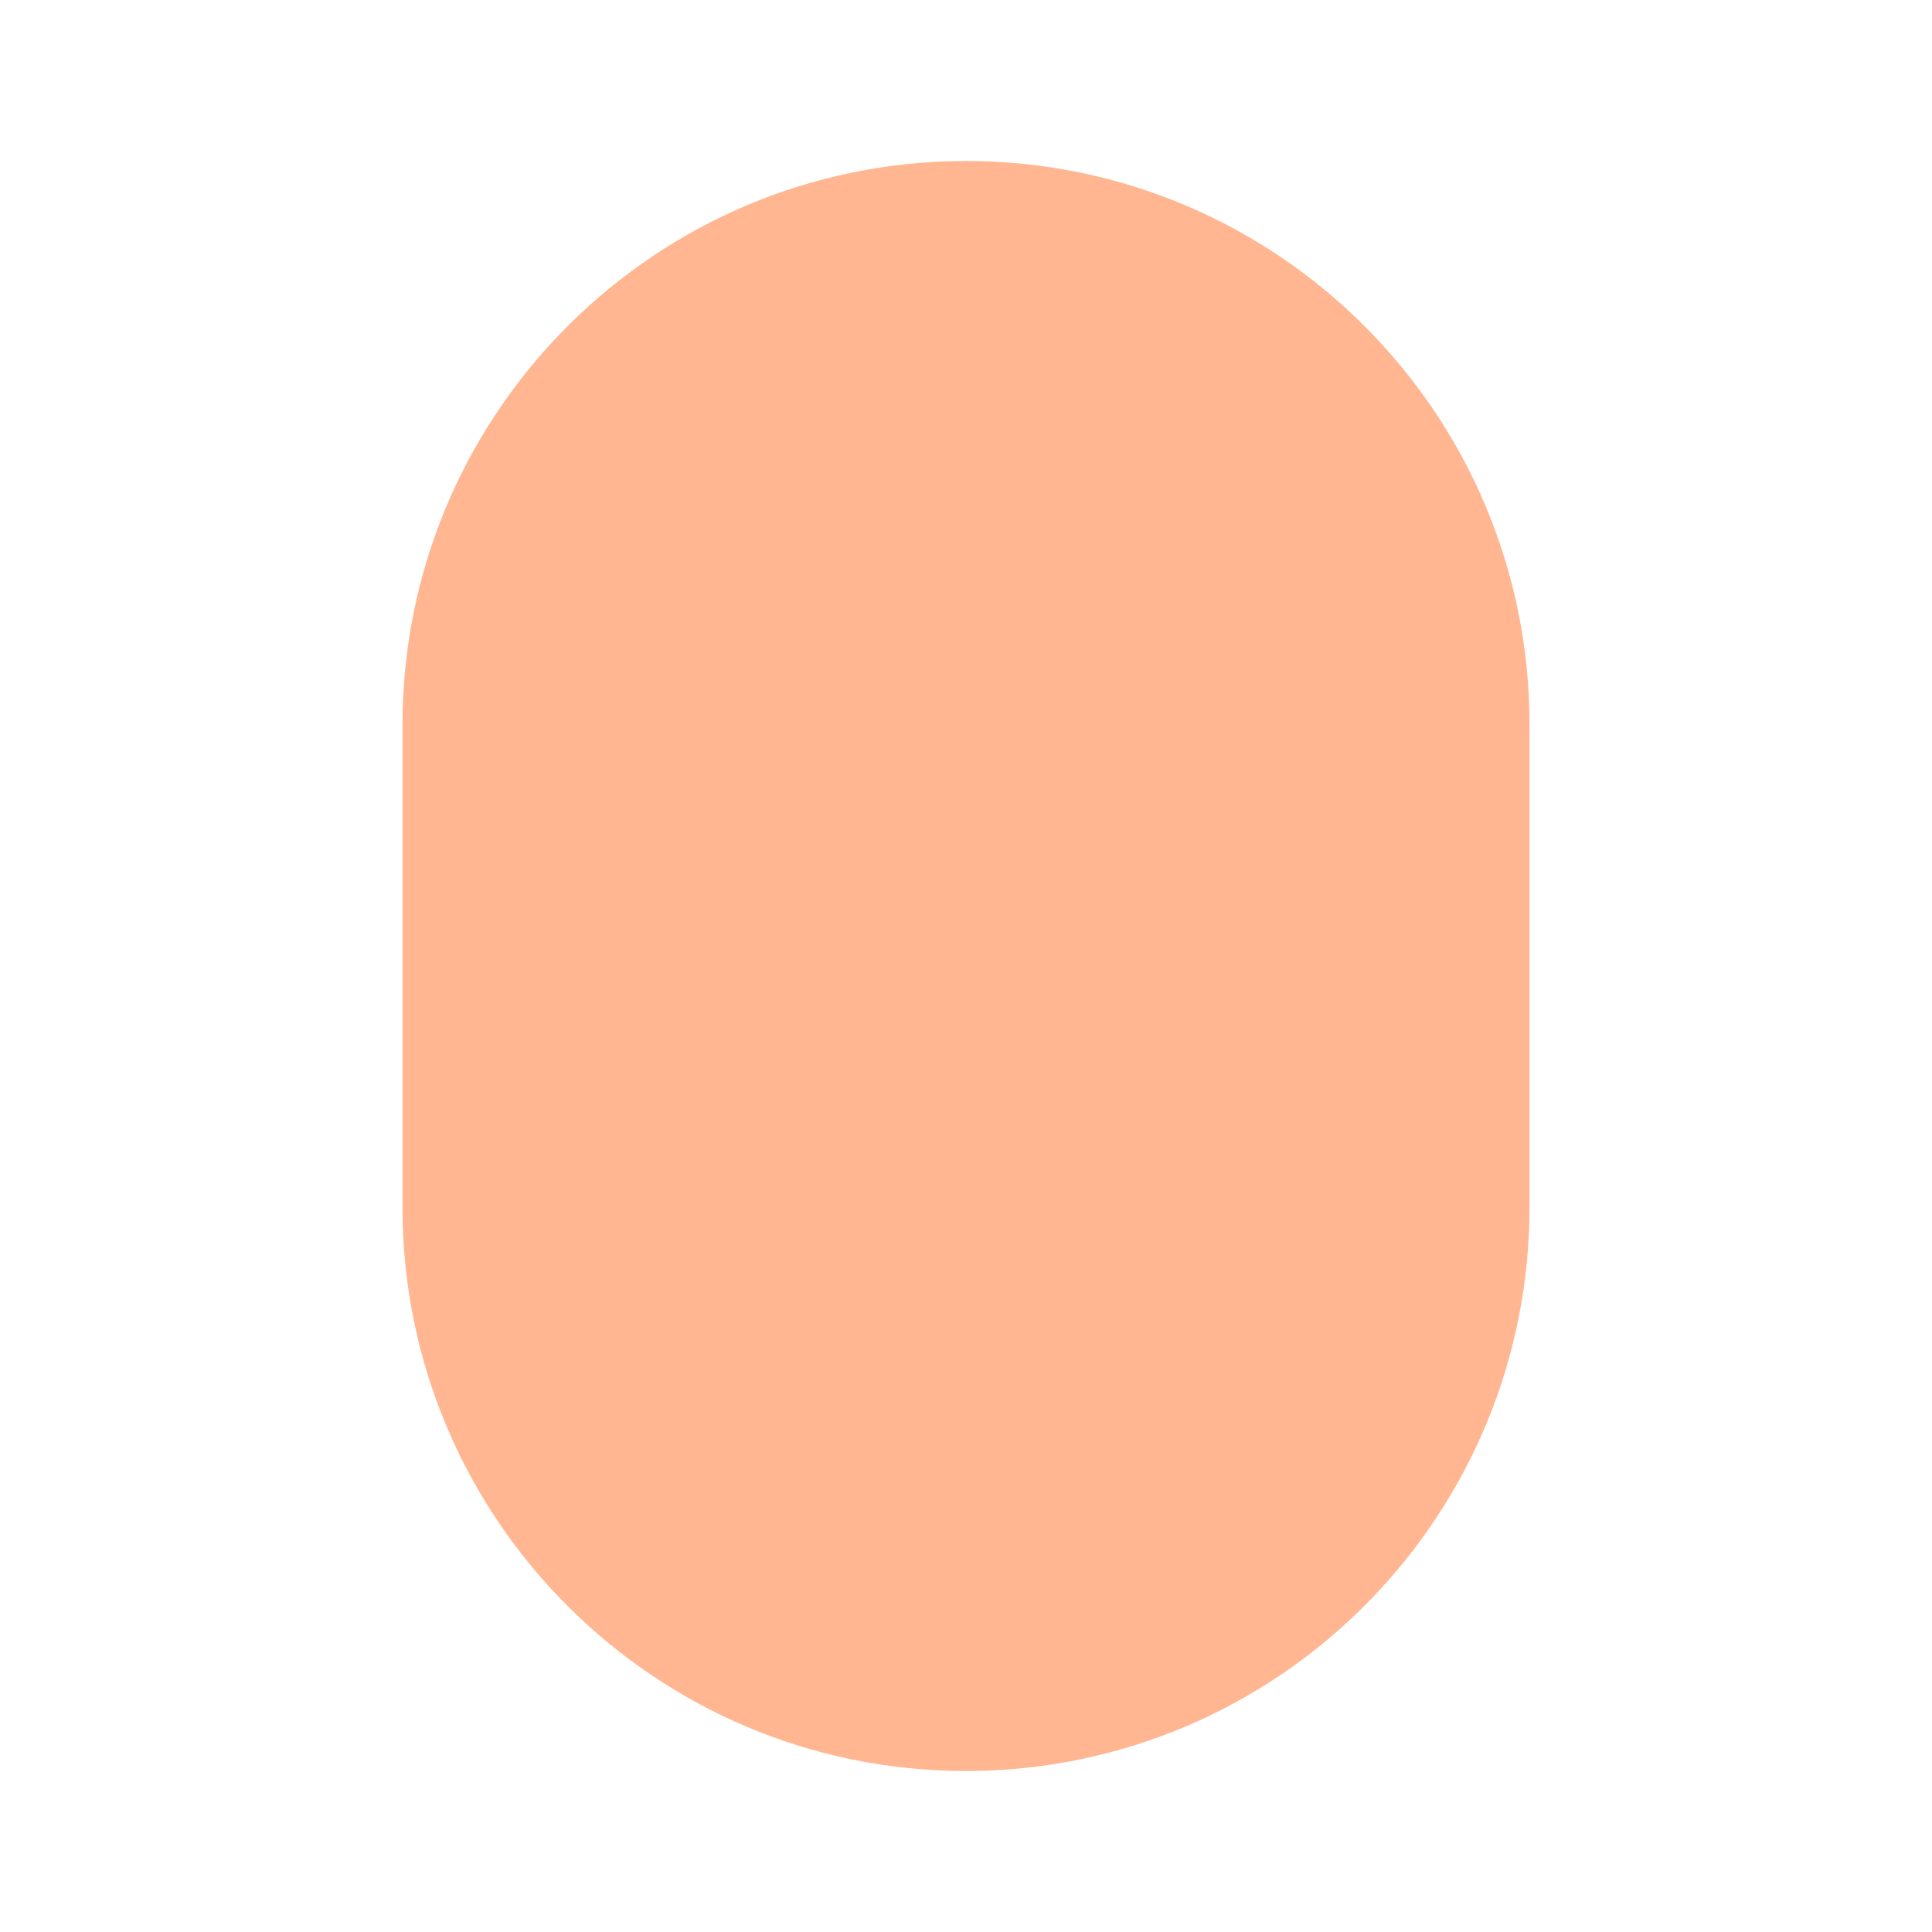
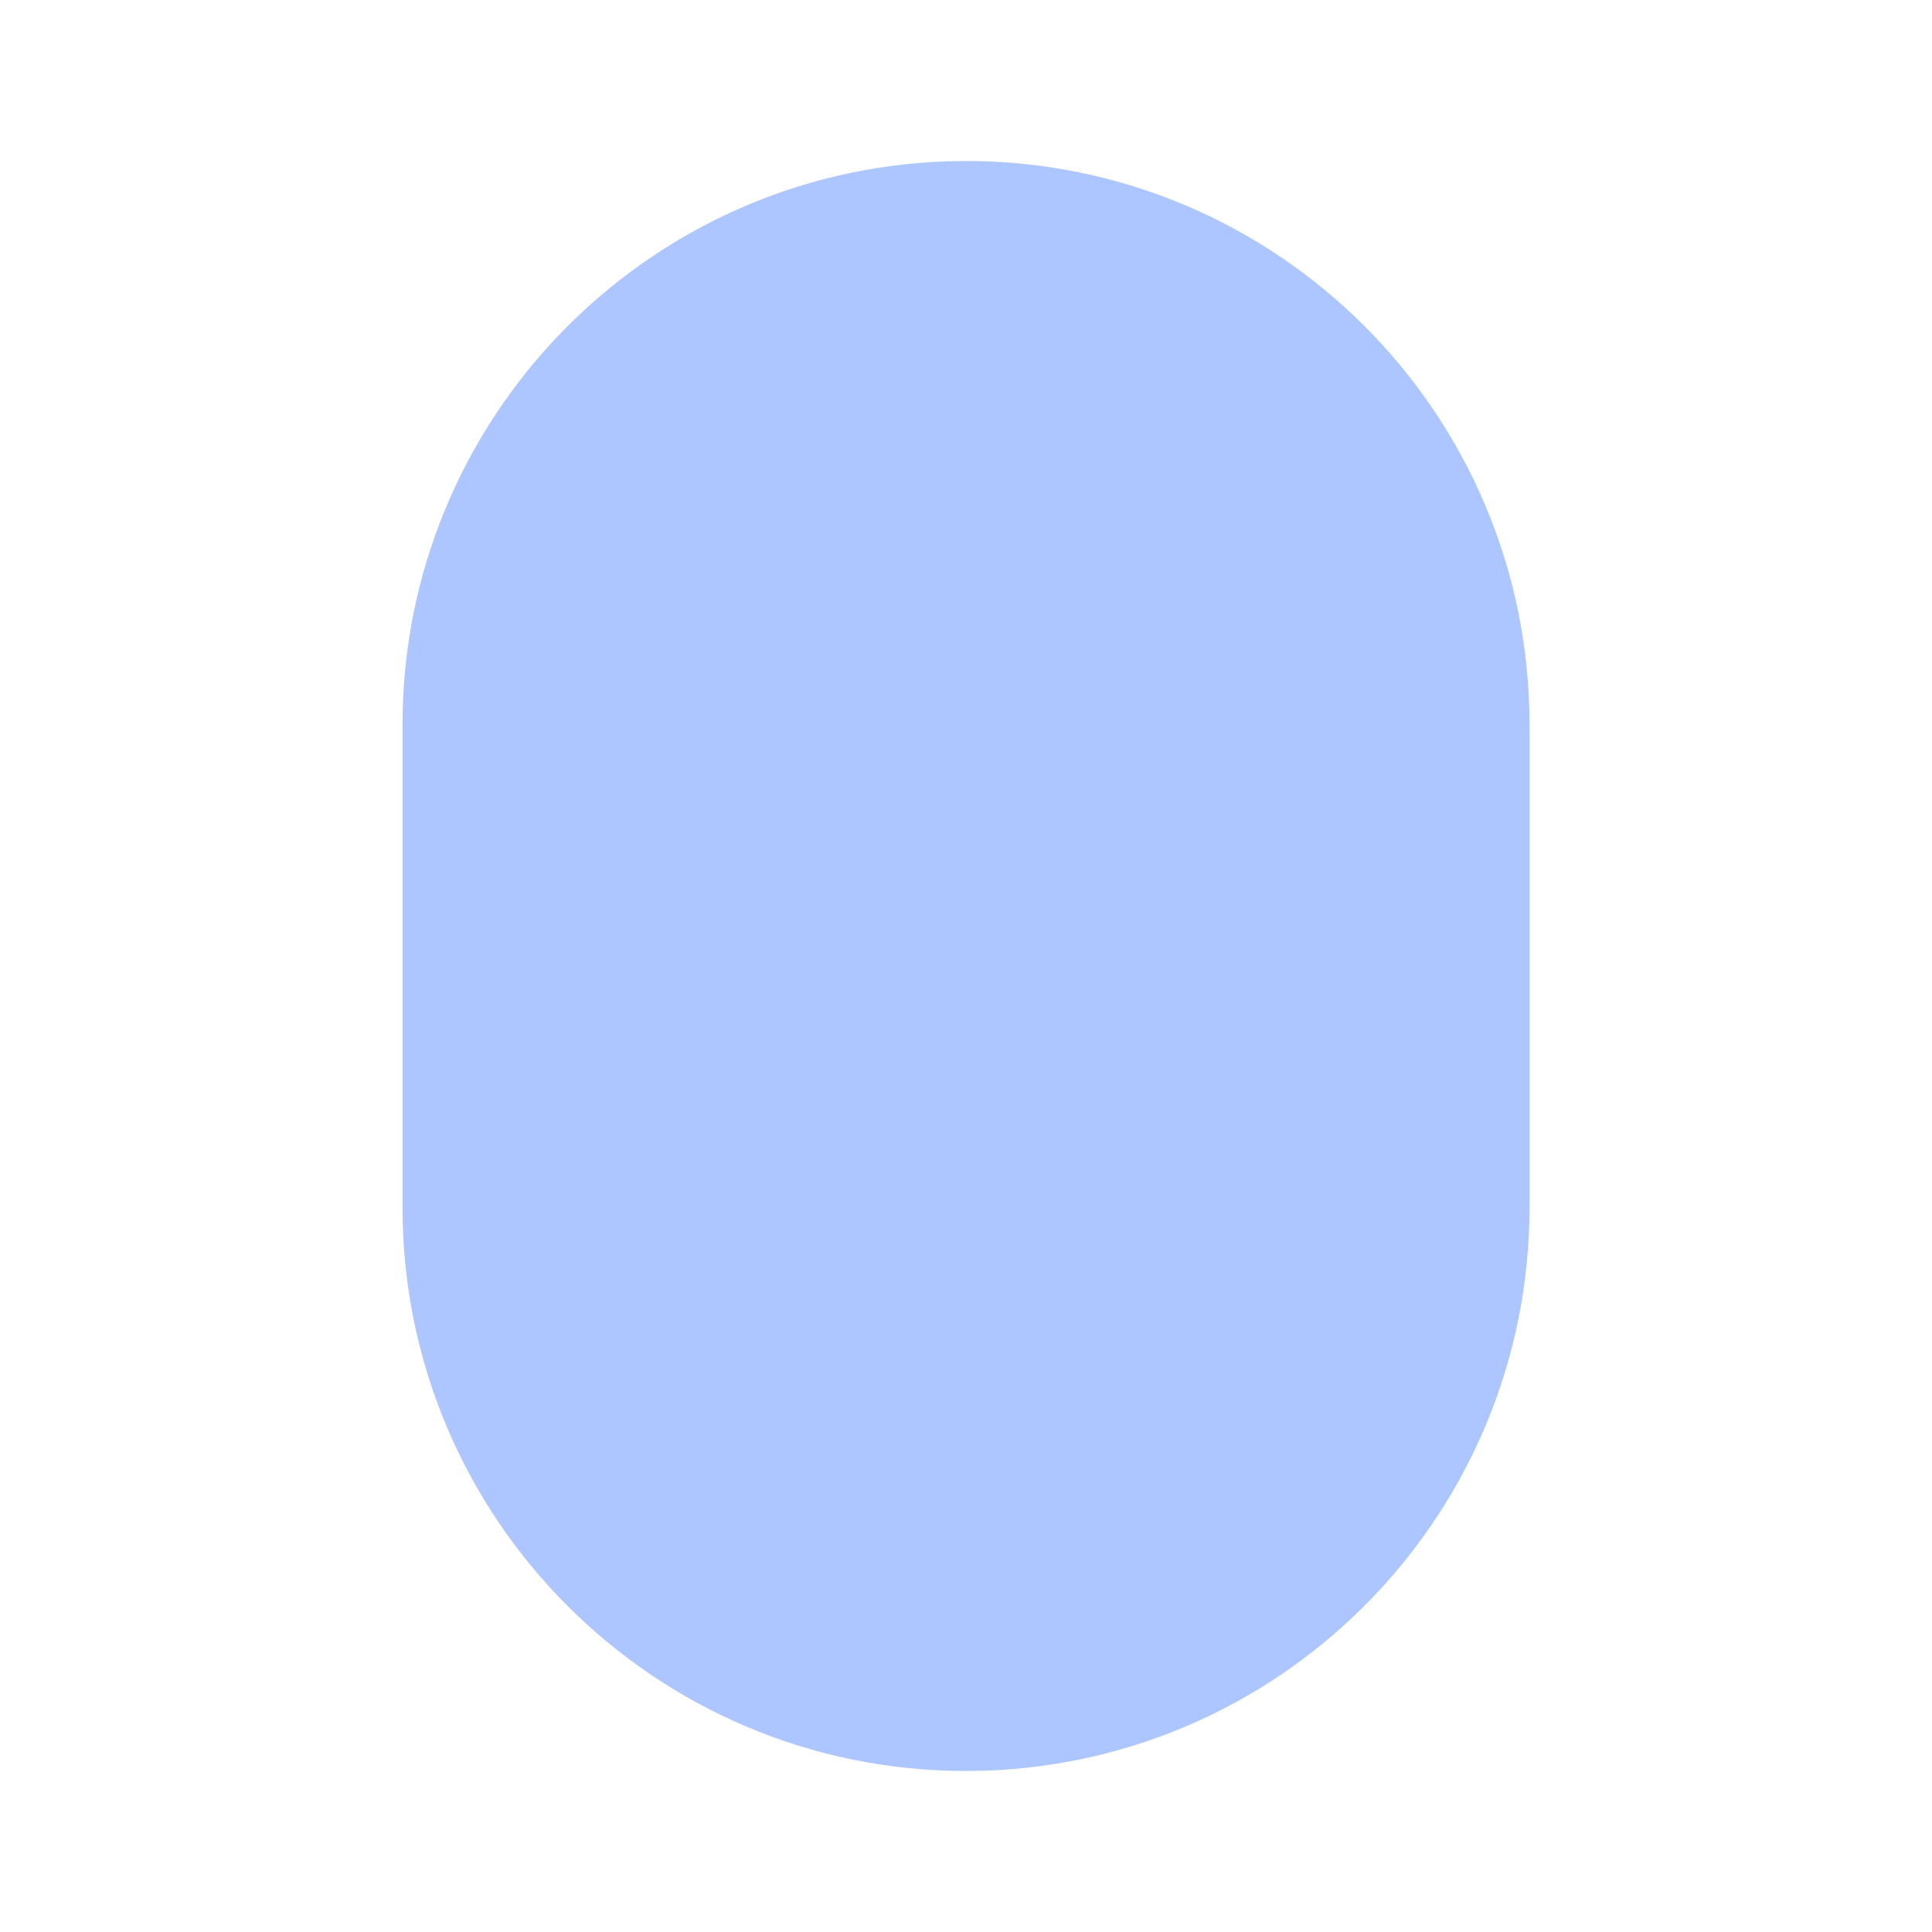
- <svg xmlns="http://www.w3.org/2000/svg" width="24" height="24" viewBox="0 0 24 24" fill="#ffb691" class="icon icon-tabler icons-tabler-filled icon-tabler-capsule">
+ <svg xmlns="http://www.w3.org/2000/svg" width="24" height="24" viewBox="0 0 24 24" fill="#aec6ff" class="icon icon-tabler icons-tabler-filled icon-tabler-capsule">
  <path stroke="none" d="M0 0h24v24H0z" fill="none" />
  <path d="M12 2l-.243 .004a7.004 7.004 0 0 0 -6.757 6.996v6a7 7 0 0 0 7 7l.243 -.004a7.004 7.004 0 0 0 6.757 -6.996v-6a7 7 0 0 0 -7 -7z" />
</svg>
